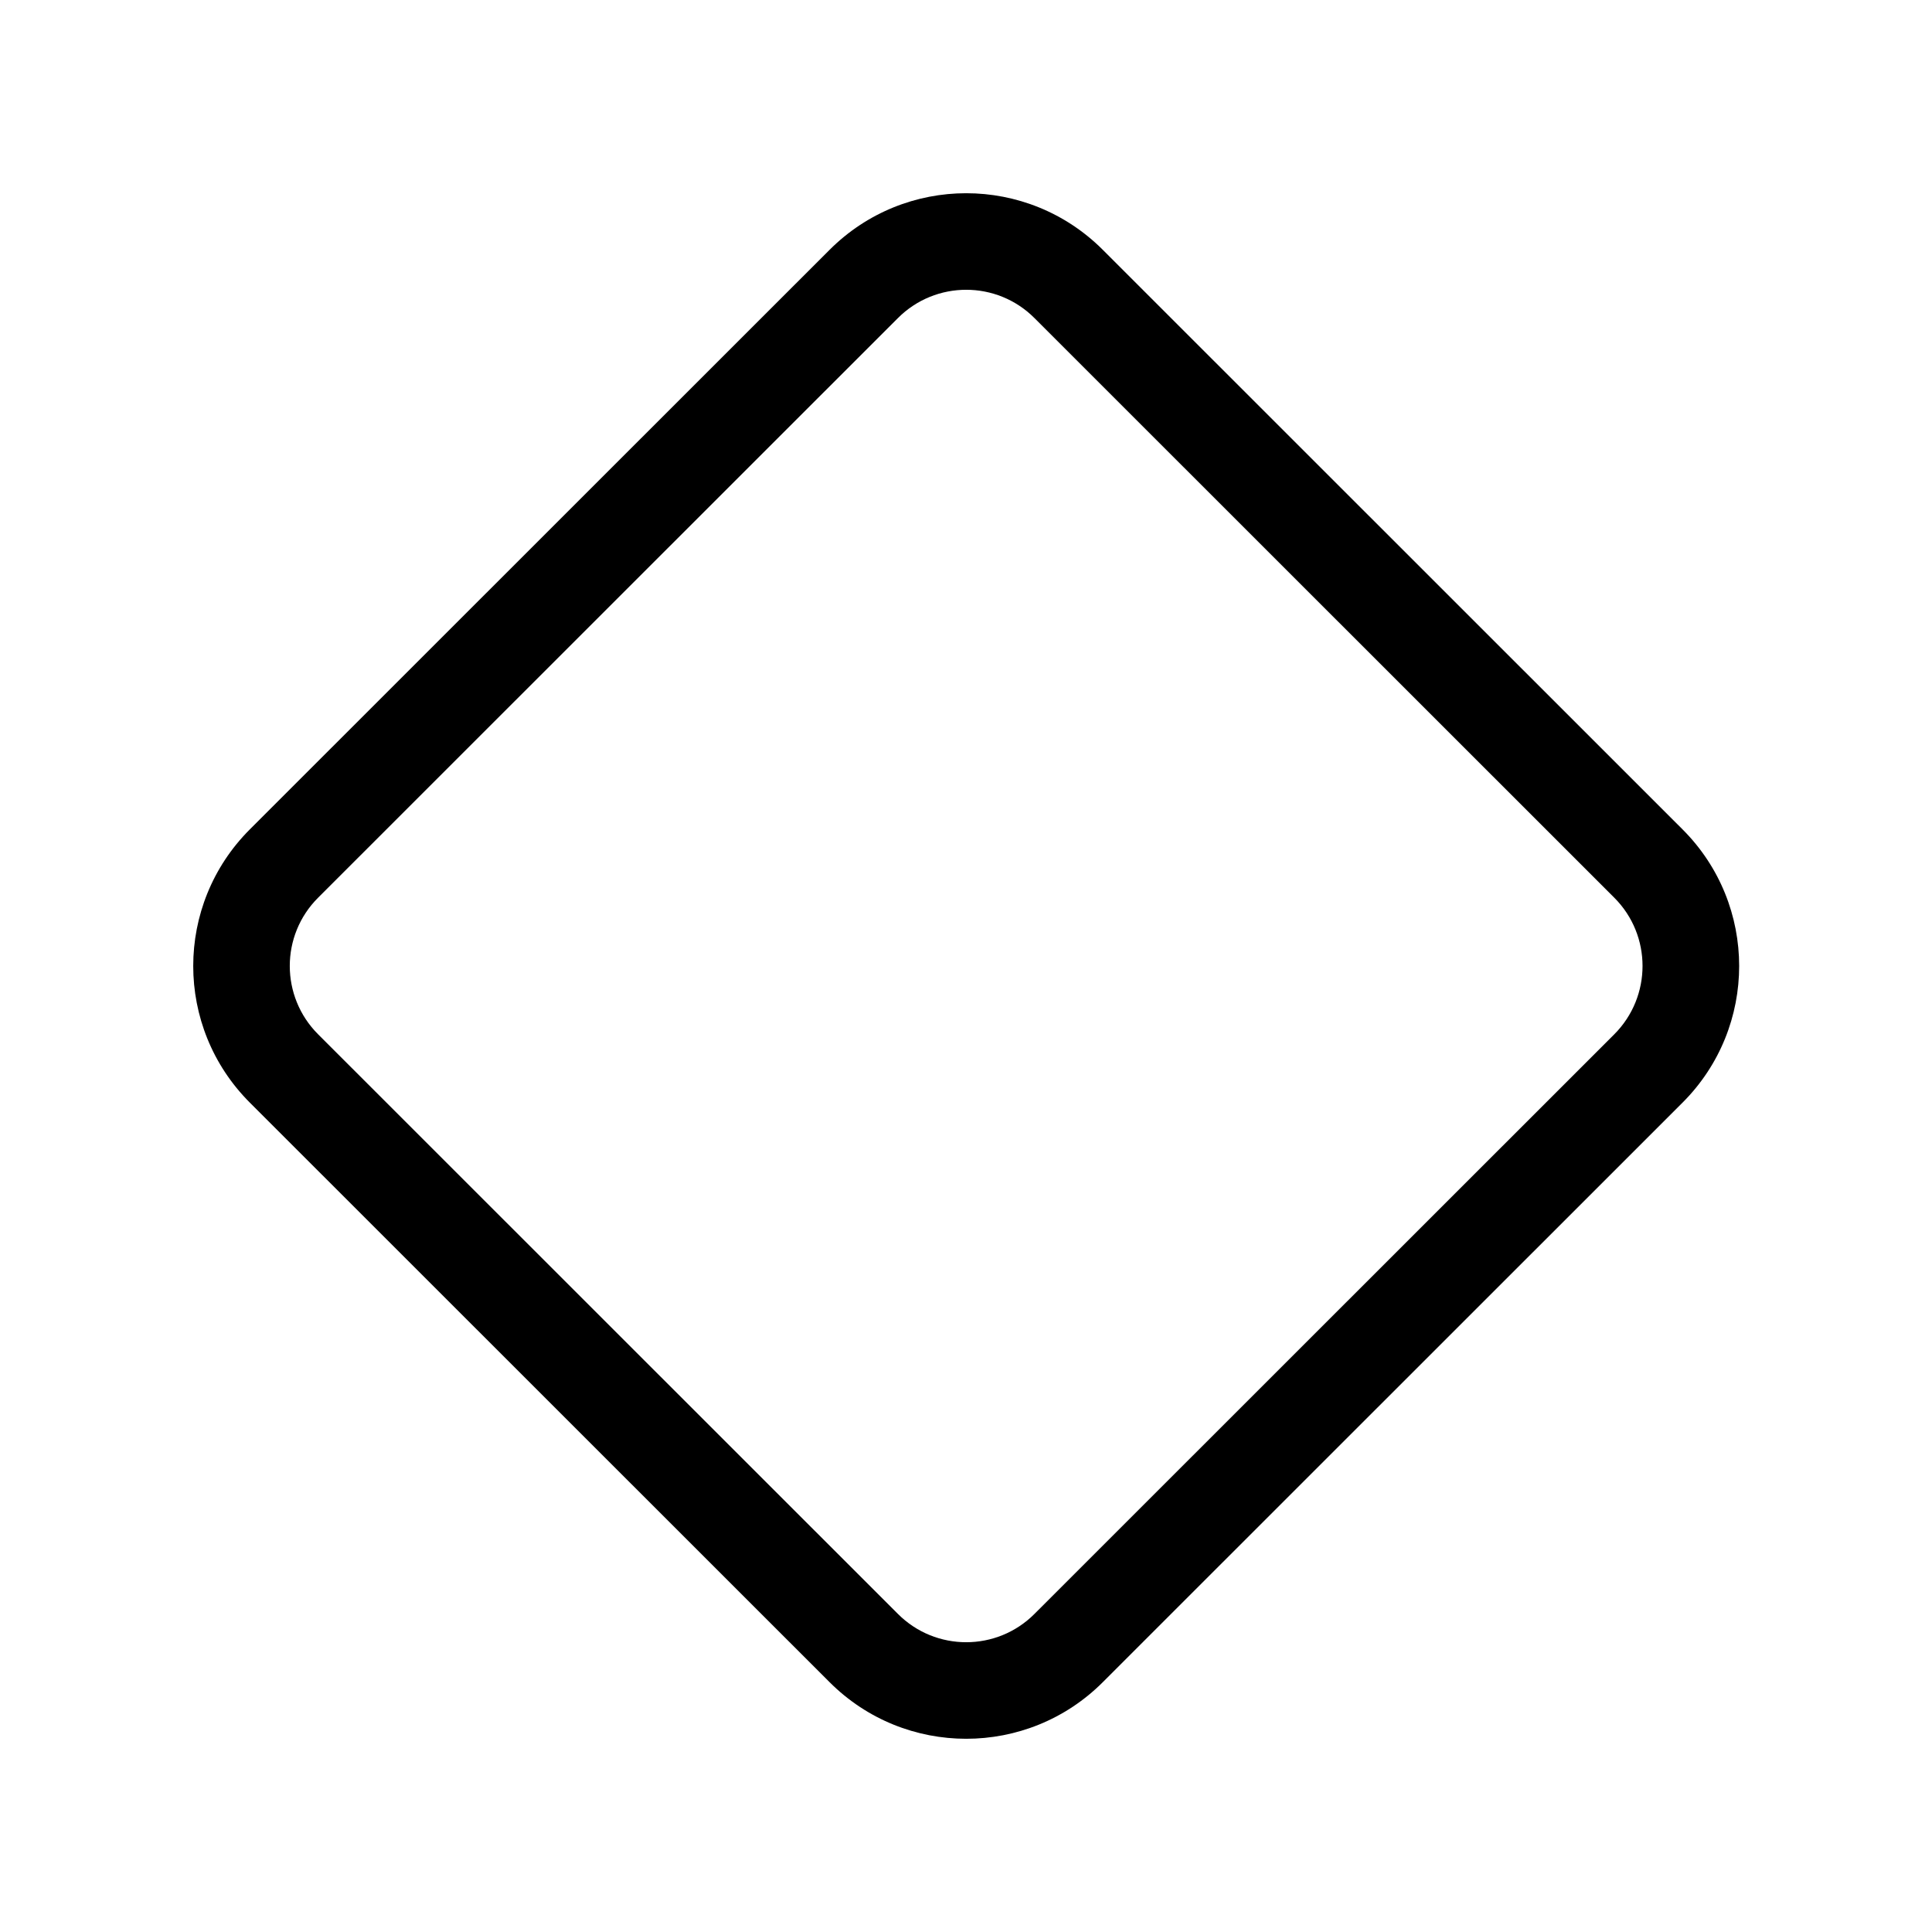
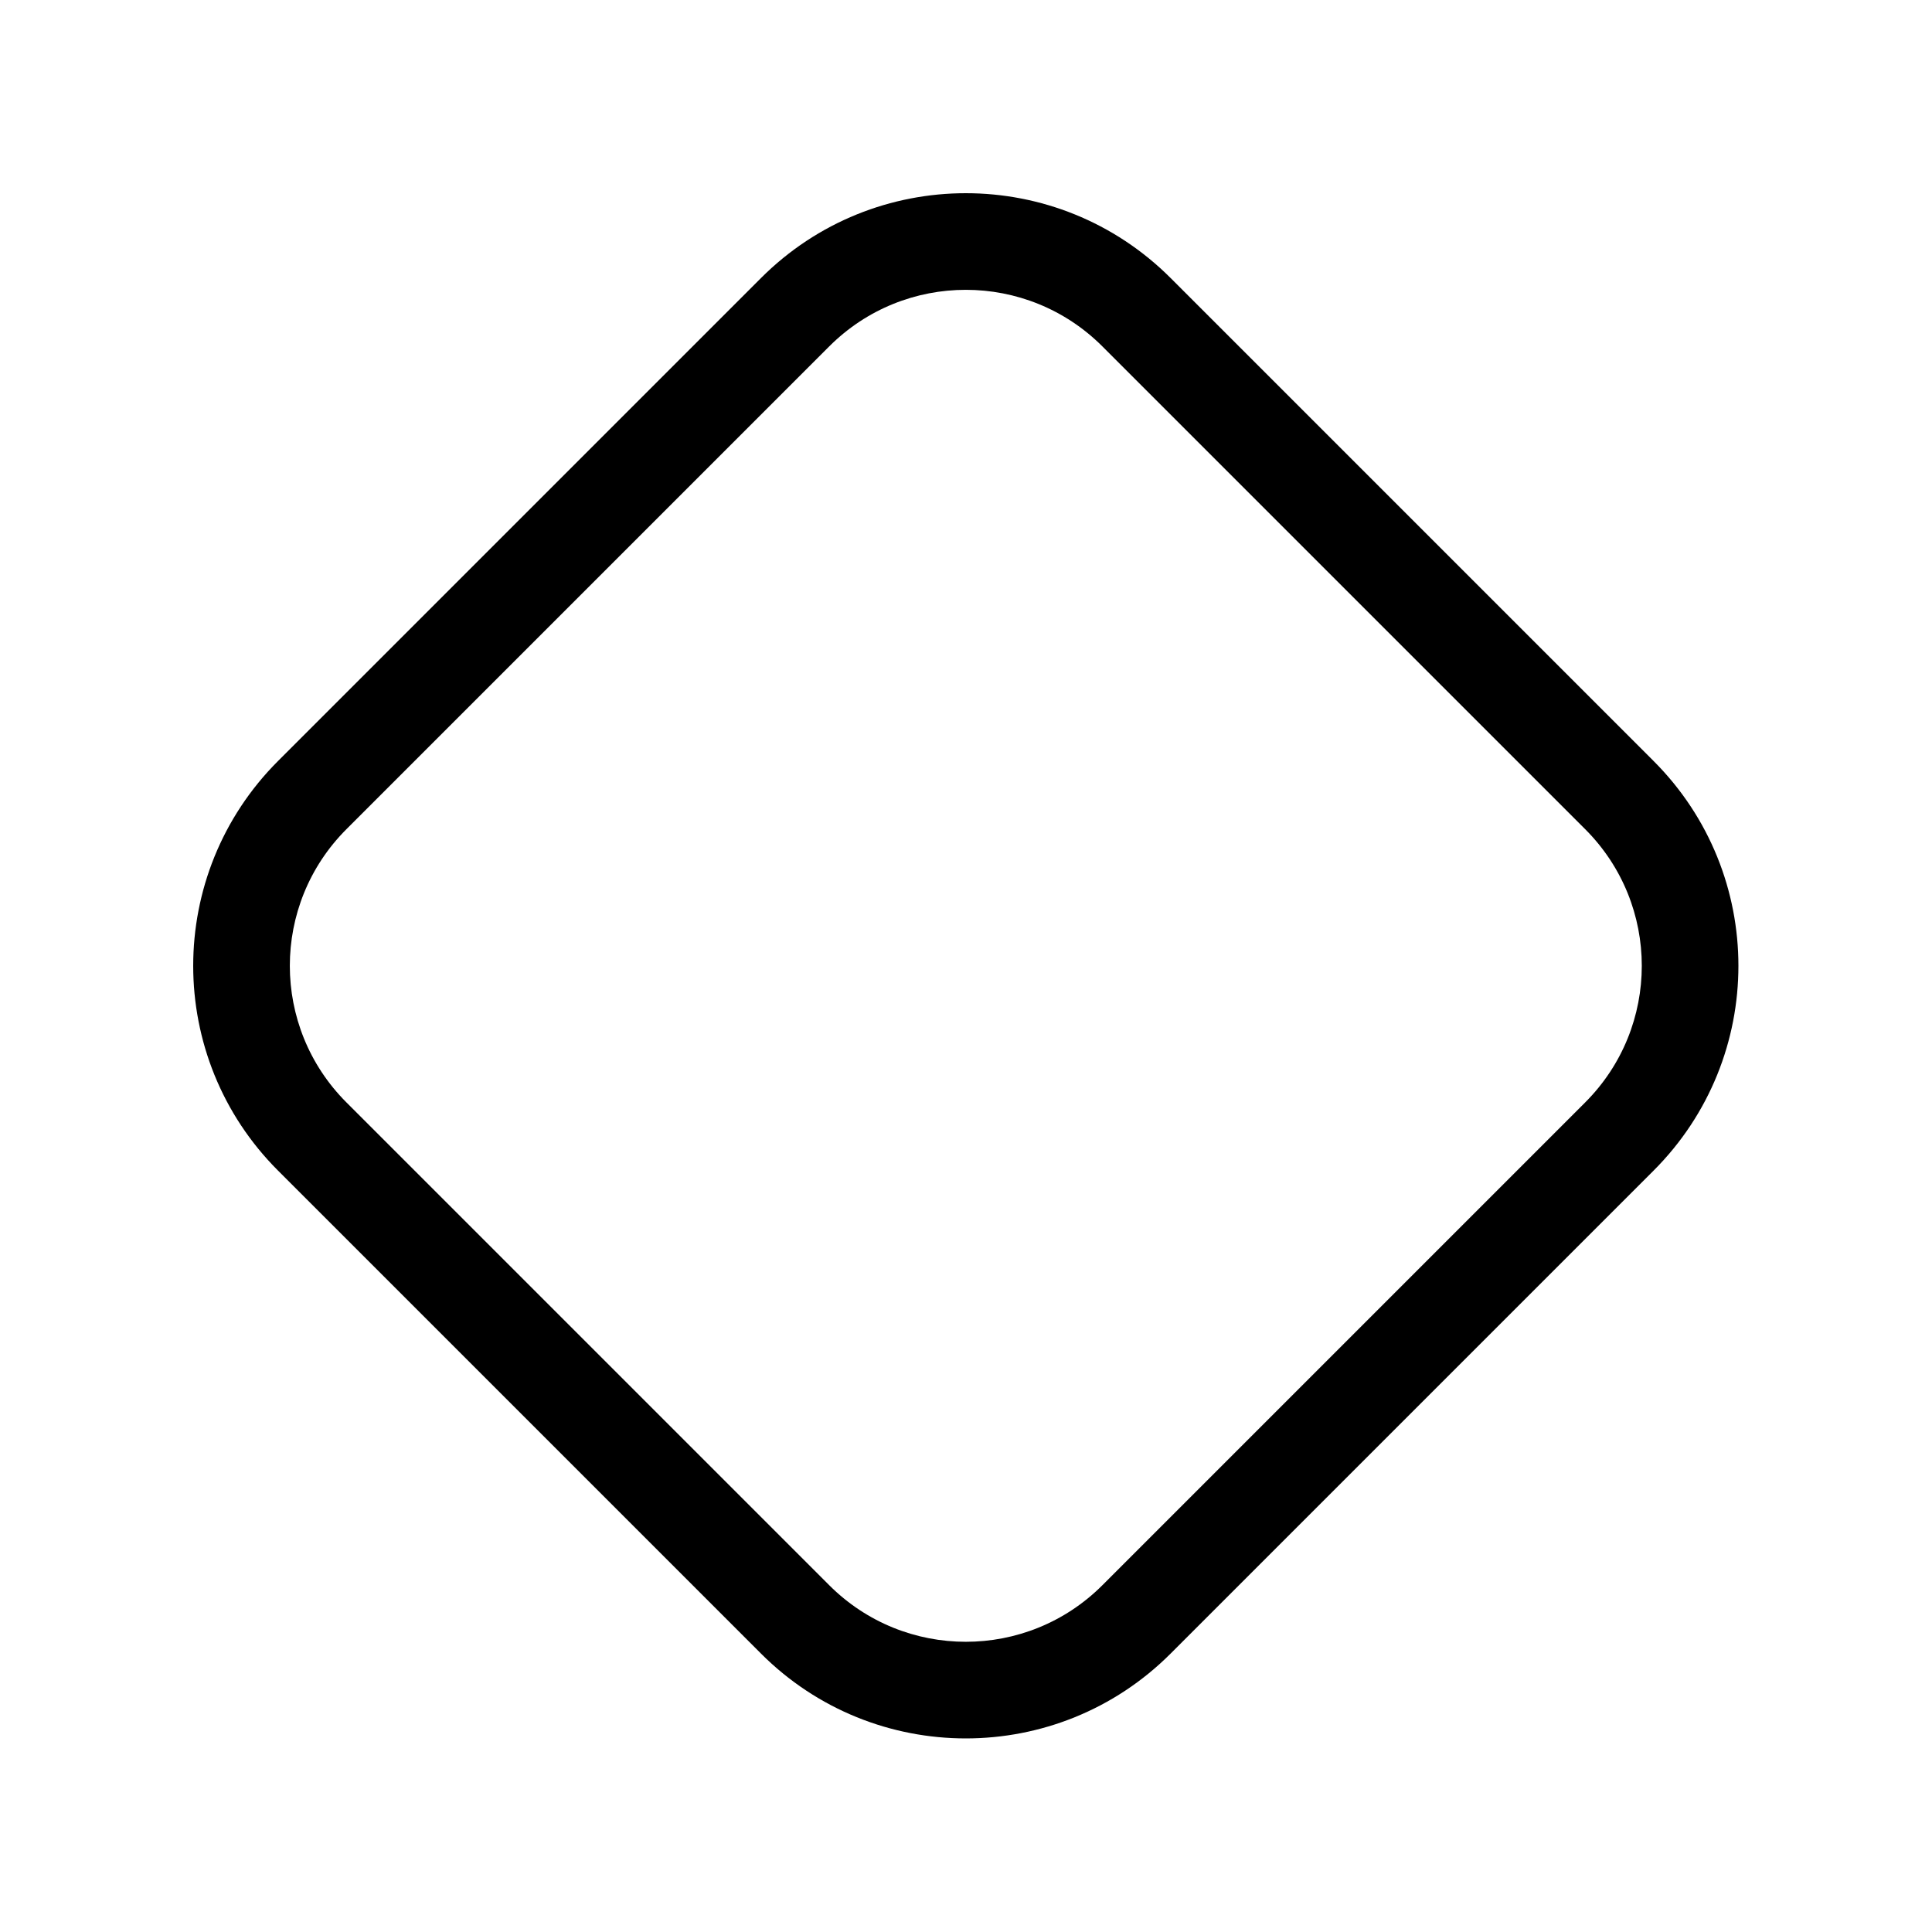
<svg xmlns="http://www.w3.org/2000/svg" viewBox="0 0 20 20" fill="none">
-   <path d="M2.586 11.414C1.805 10.633 1.805 9.367 2.586 8.586L8.588 2.586C9.369 1.805 10.635 1.805 11.416 2.586L17.418 8.586C18.199 9.367 18.199 10.633 17.418 11.414L11.416 17.414C10.635 18.195 9.369 18.195 8.588 17.414L2.586 11.414ZM3.293 9.293C2.902 9.683 2.902 10.316 3.293 10.707L9.295 16.707C9.685 17.098 10.319 17.098 10.709 16.707L16.711 10.707C17.101 10.316 17.101 9.683 16.711 9.293L10.709 3.293C10.319 2.902 9.685 2.902 9.295 3.293L3.293 9.293Z" fill="currentColor" />
+   <path d="M7.877 2.879C9.048 1.707 10.948 1.707 12.119 2.879L17.117 7.877C18.289 9.048 18.289 10.948 17.117 12.119L12.119 17.117C10.948 18.289 9.048 18.289 7.877 17.117L2.879 12.119C1.707 10.948 1.707 9.048 2.879 7.877L7.877 2.879ZM11.412 3.586C10.631 2.805 9.365 2.805 8.584 3.586L3.586 8.584C2.805 9.365 2.805 10.631 3.586 11.412L8.584 16.41C9.365 17.191 10.631 17.191 11.412 16.41L16.41 11.412C17.191 10.631 17.191 9.365 16.41 8.584L11.412 3.586Z" fill="currentColor" />
</svg>
